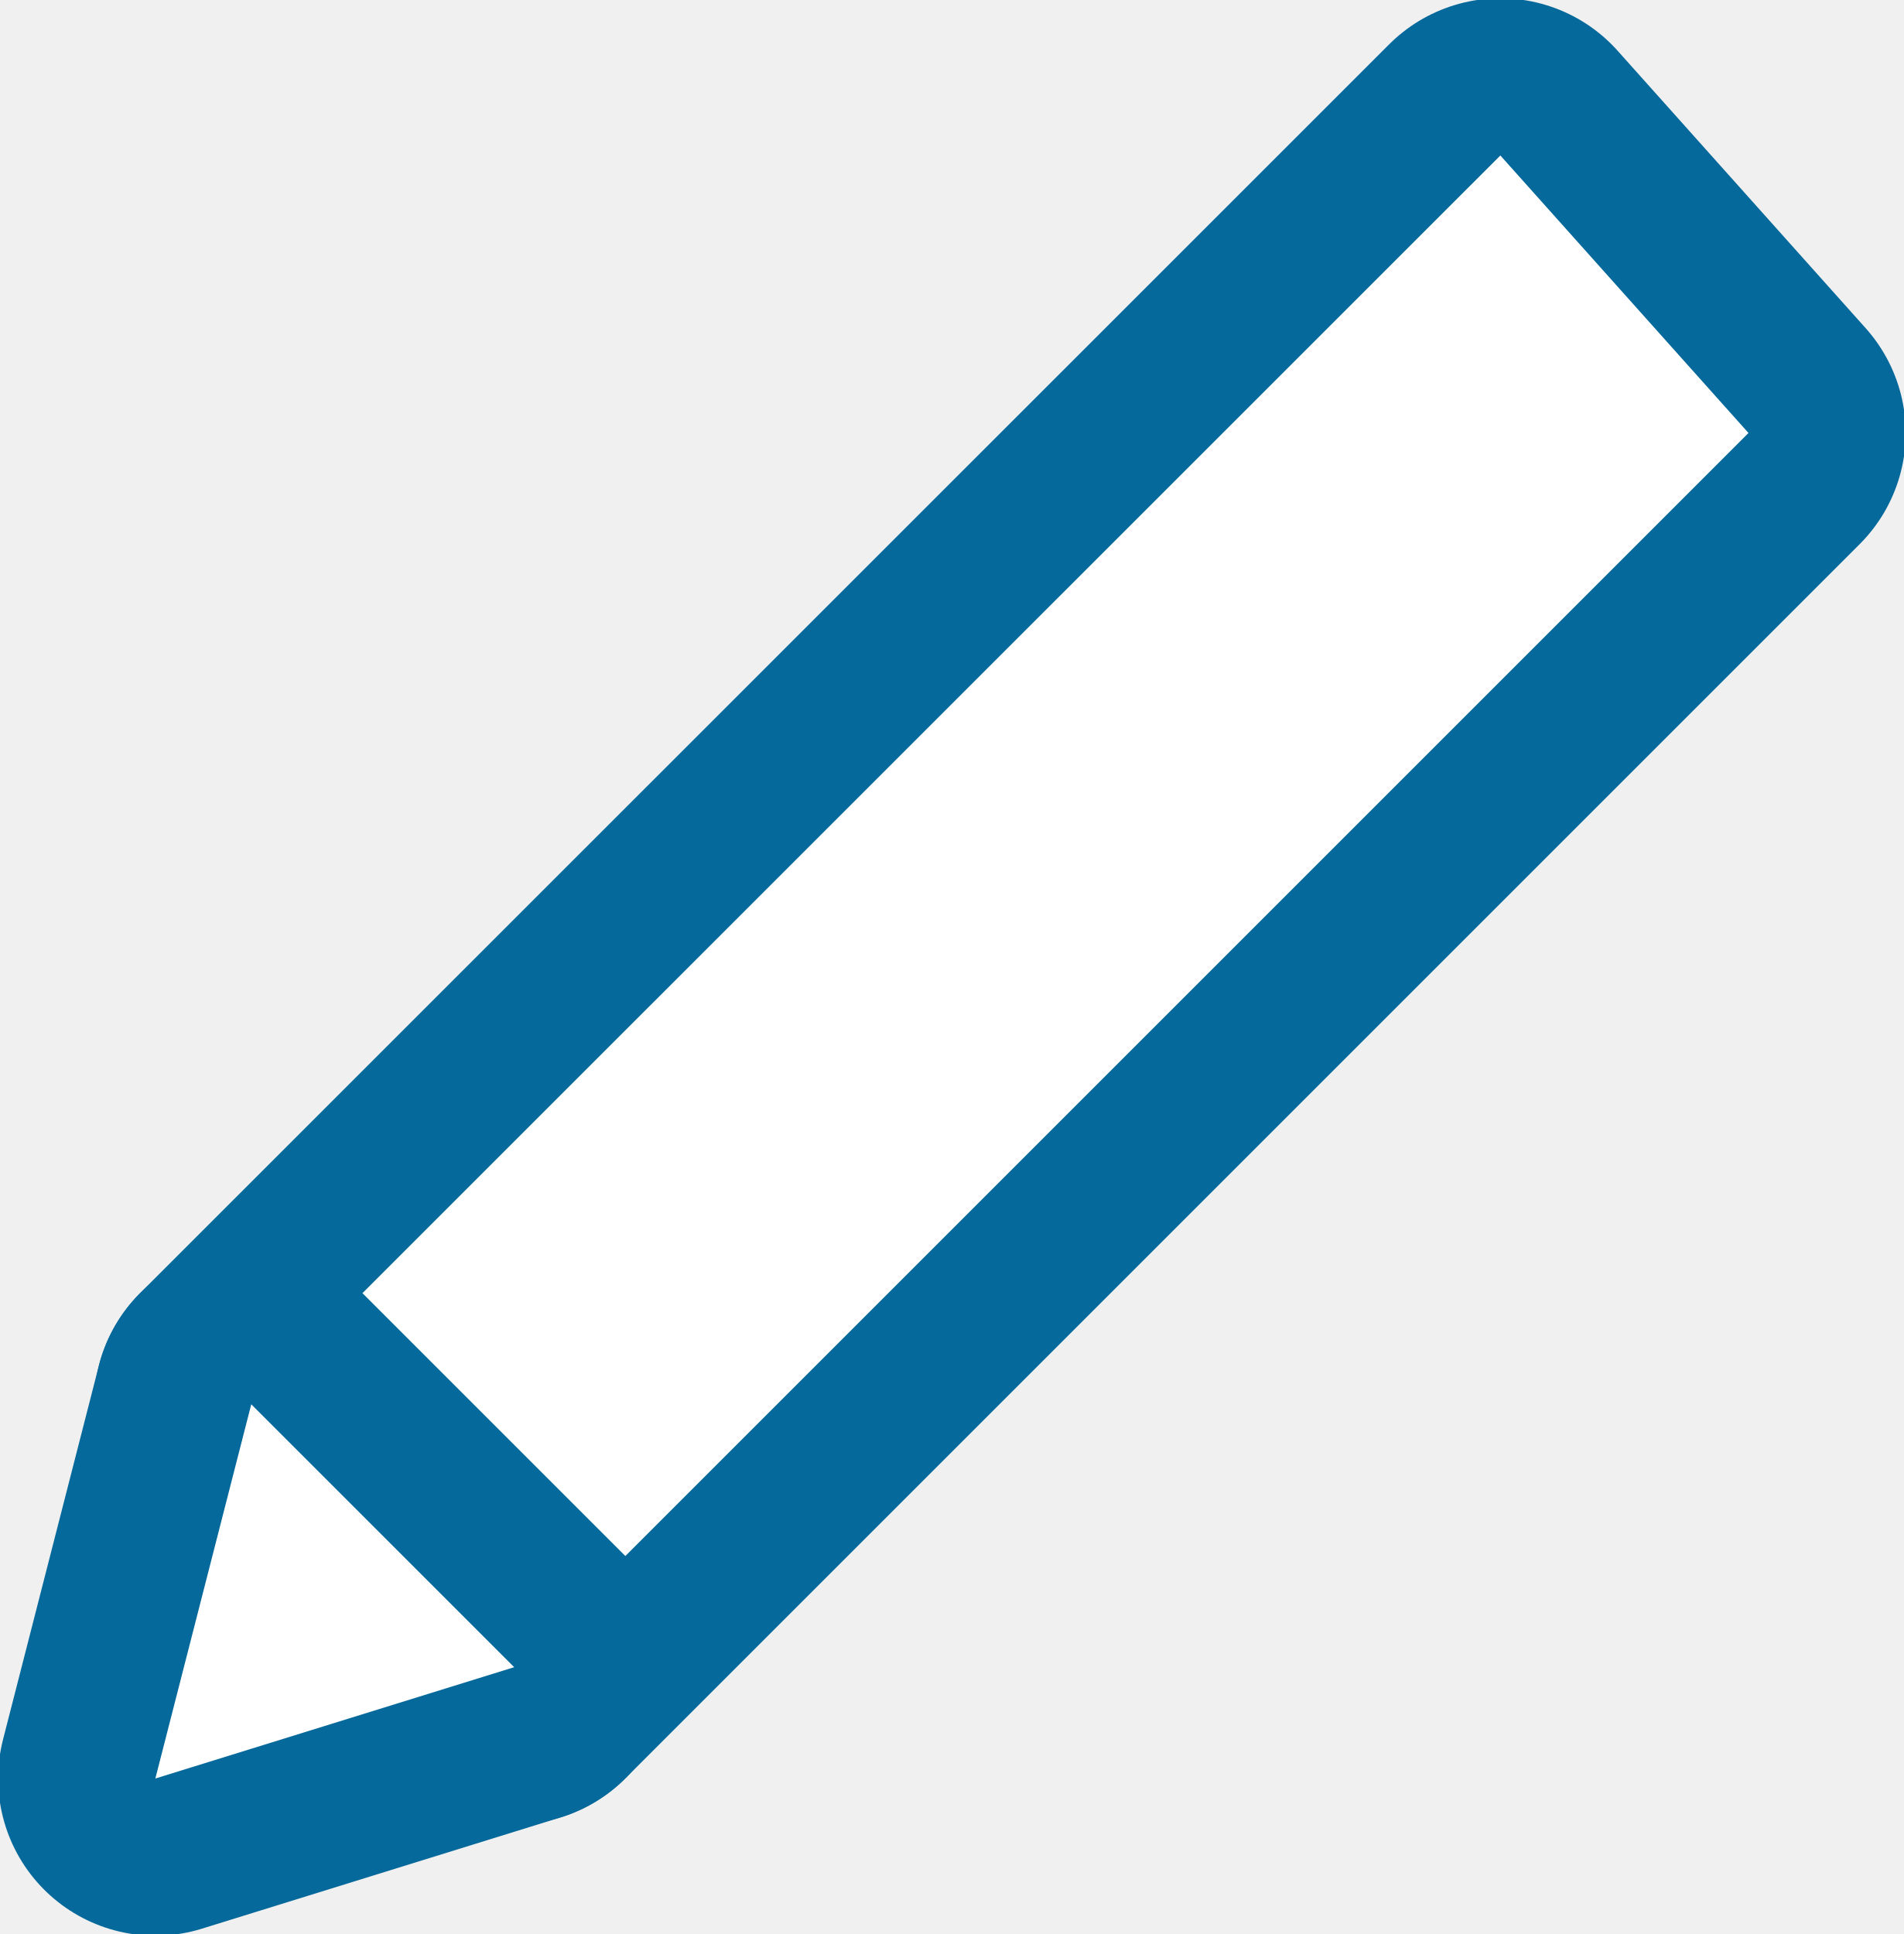
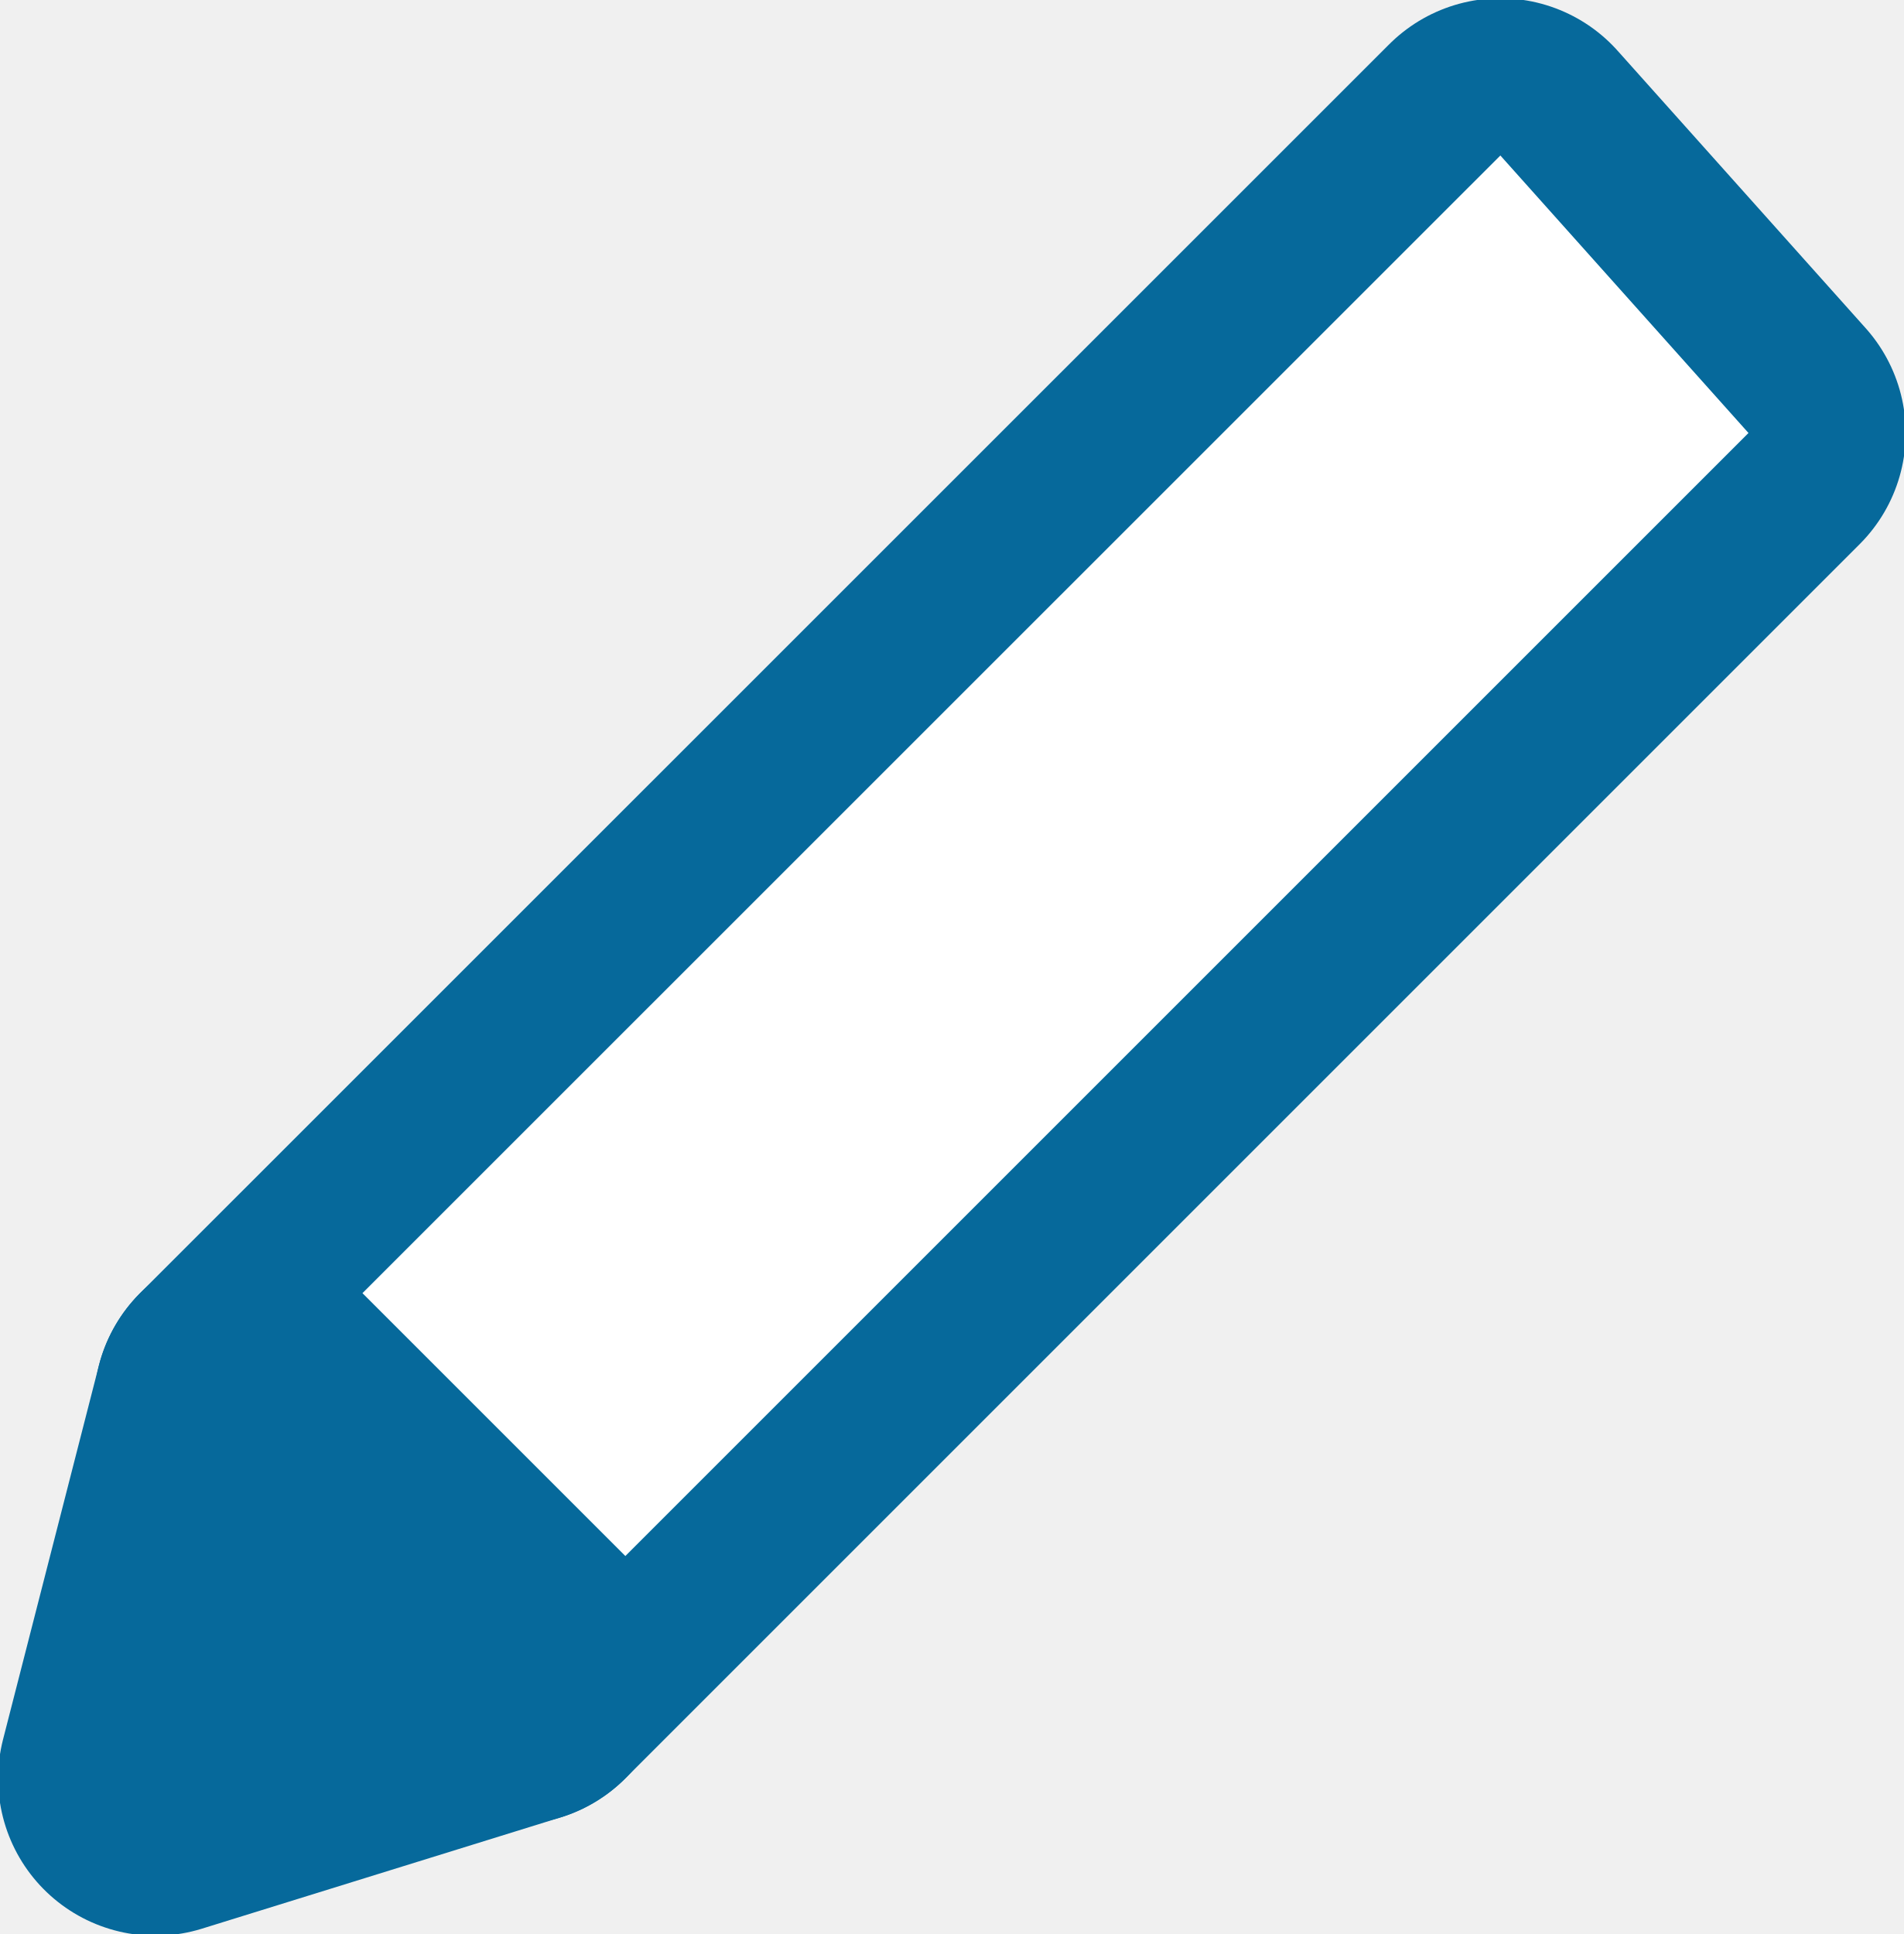
<svg xmlns="http://www.w3.org/2000/svg" height="12.301" width="12.109">
  <path style="fill:#ffffff;fill-opacity:1;stroke:#06699b;stroke-width:2;stroke-linecap:round;stroke-linejoin:round;stroke-miterlimit:4;stroke-dasharray:none;stroke-opacity:1;paint-order:stroke fill markers" d="M9.542.989 1.598 8.932l1.672 1.672 7.85-7.85Z" />
-   <path style="fill:#ffffff;fill-opacity:1;stroke:#06699b;stroke-width:2;stroke-linecap:round;stroke-linejoin:round;stroke-miterlimit:4;stroke-dasharray:none;stroke-opacity:1;paint-order:stroke fill markers" d="m1.598 8.932-.61 2.38 2.282-.708Z" />
+   <path style="fill:#06699b;fill-opacity:1;stroke:#06699b;stroke-width:2;stroke-linecap:round;stroke-linejoin:round;stroke-miterlimit:4;stroke-dasharray:none;stroke-opacity:1;paint-order:stroke fill markers" d="m1.598 8.932-.61 2.38 2.282-.708Z" />
</svg>
